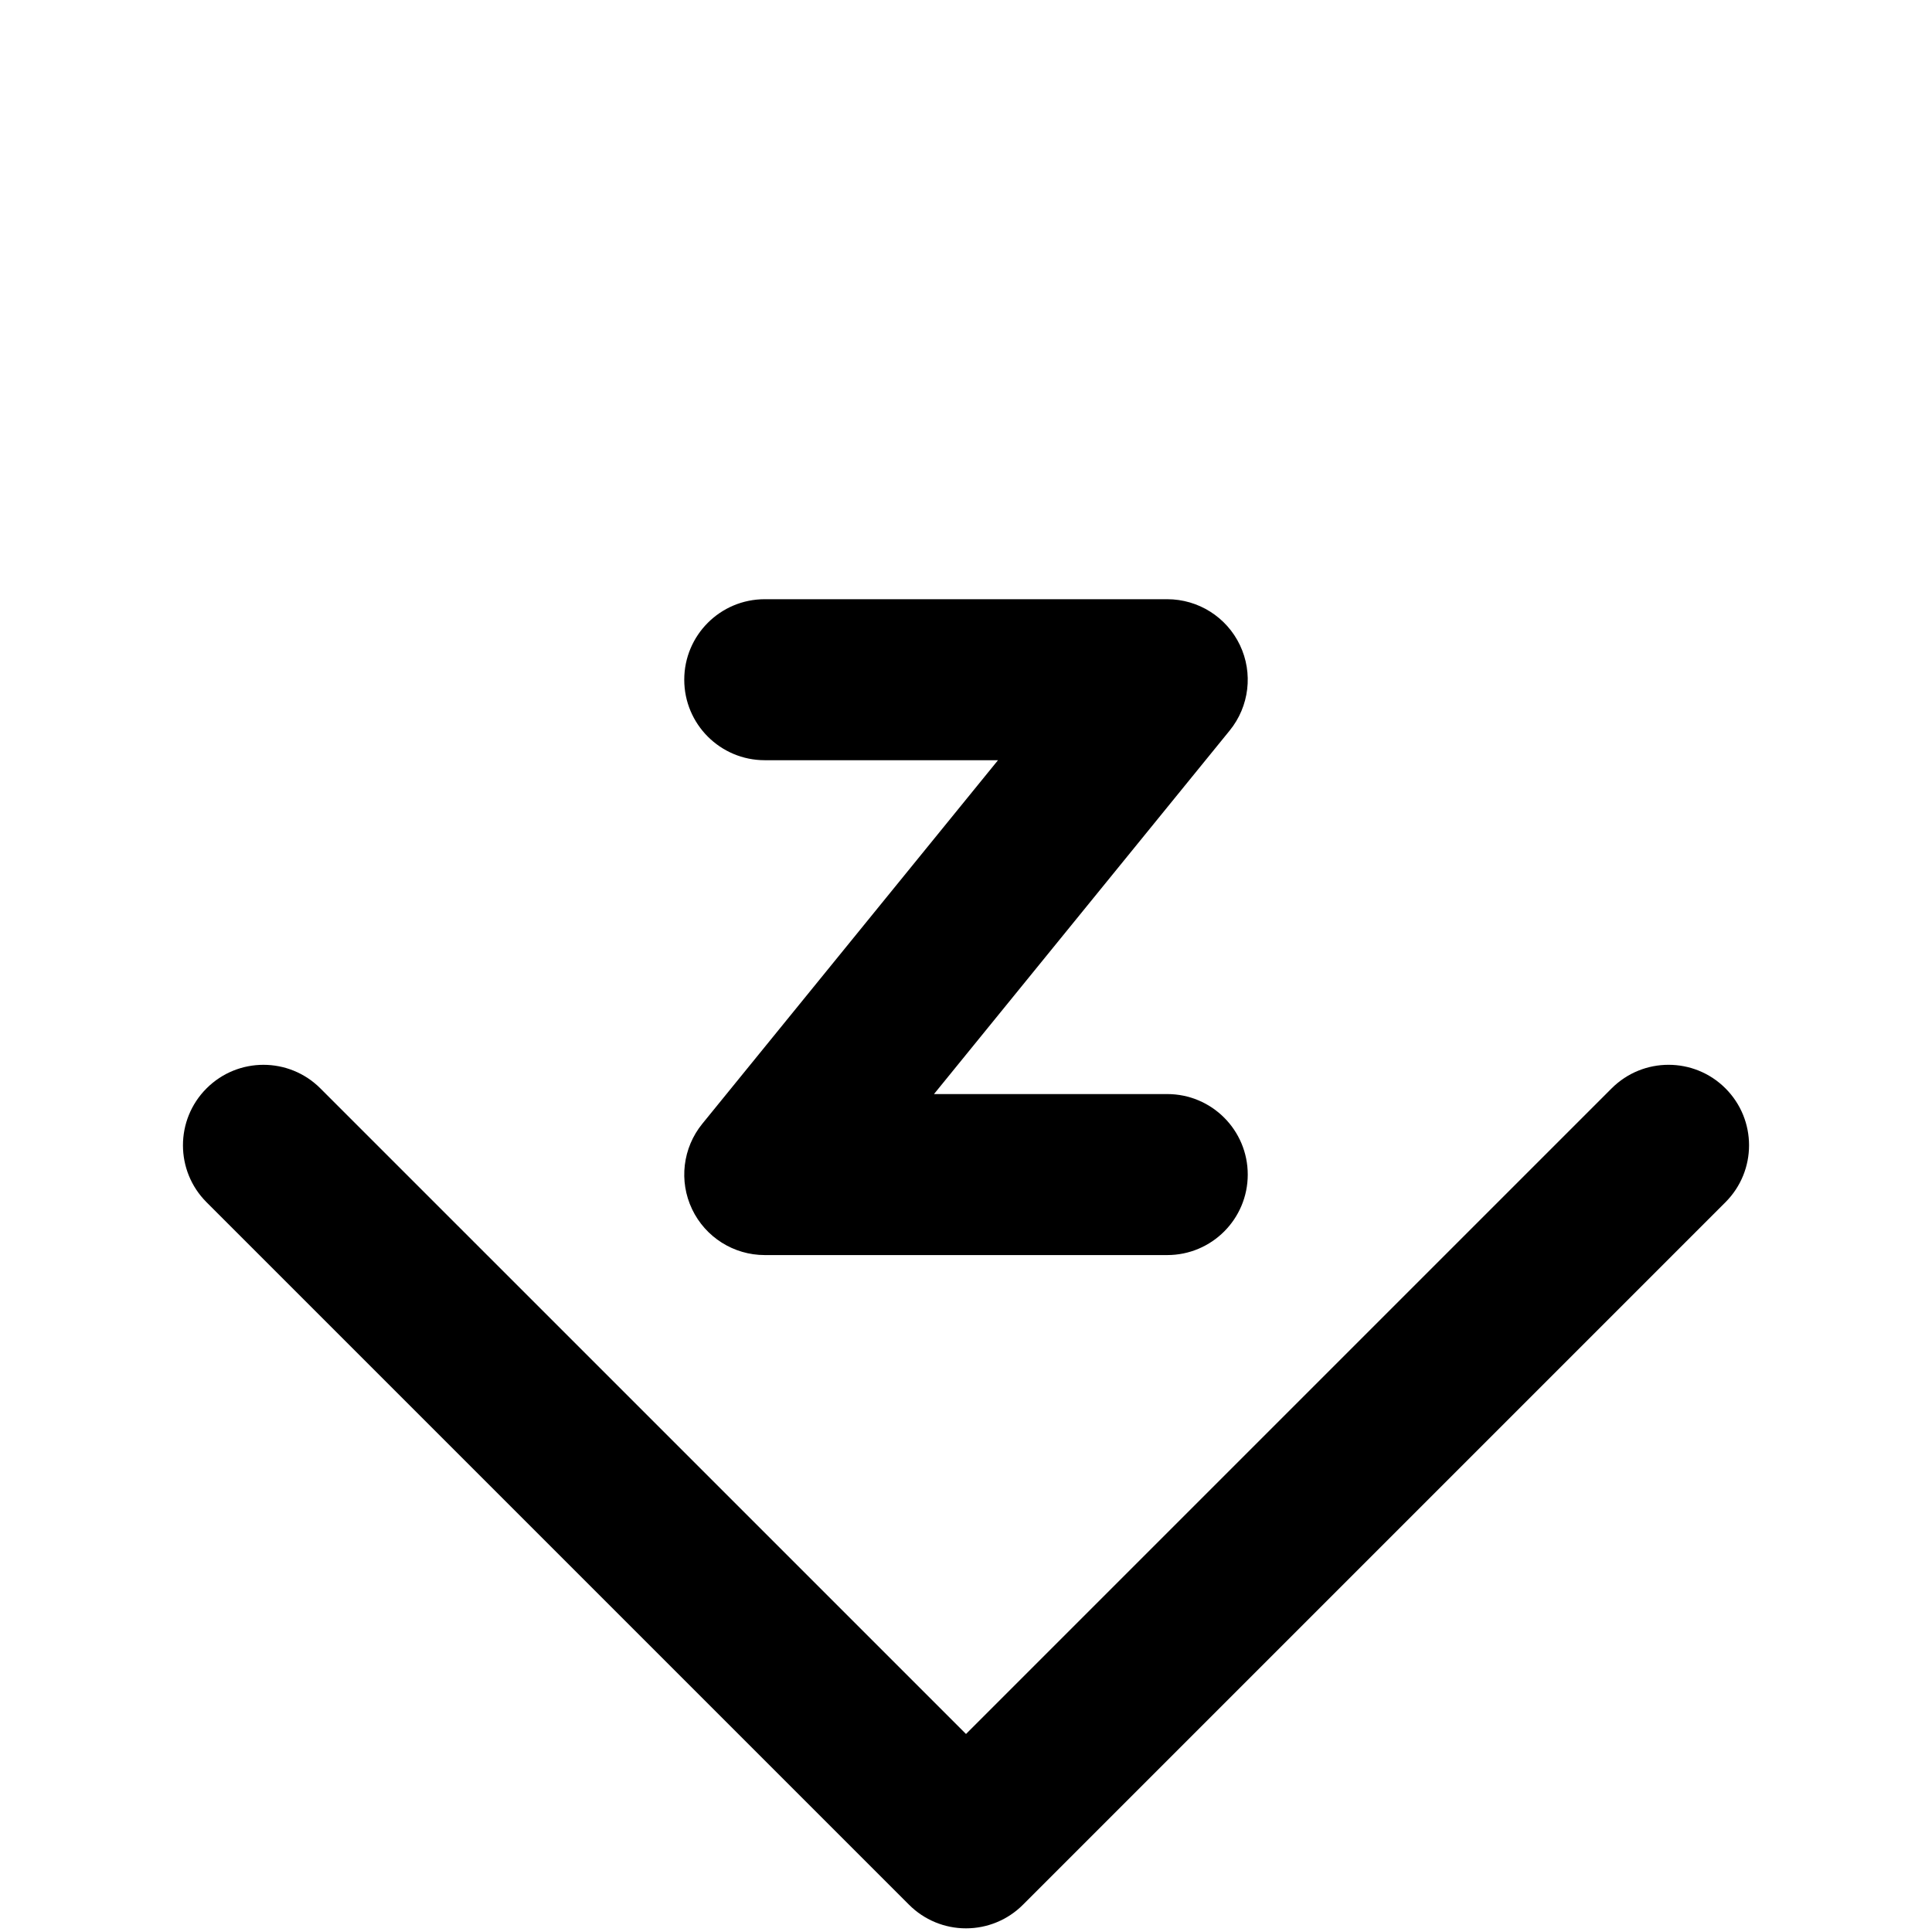
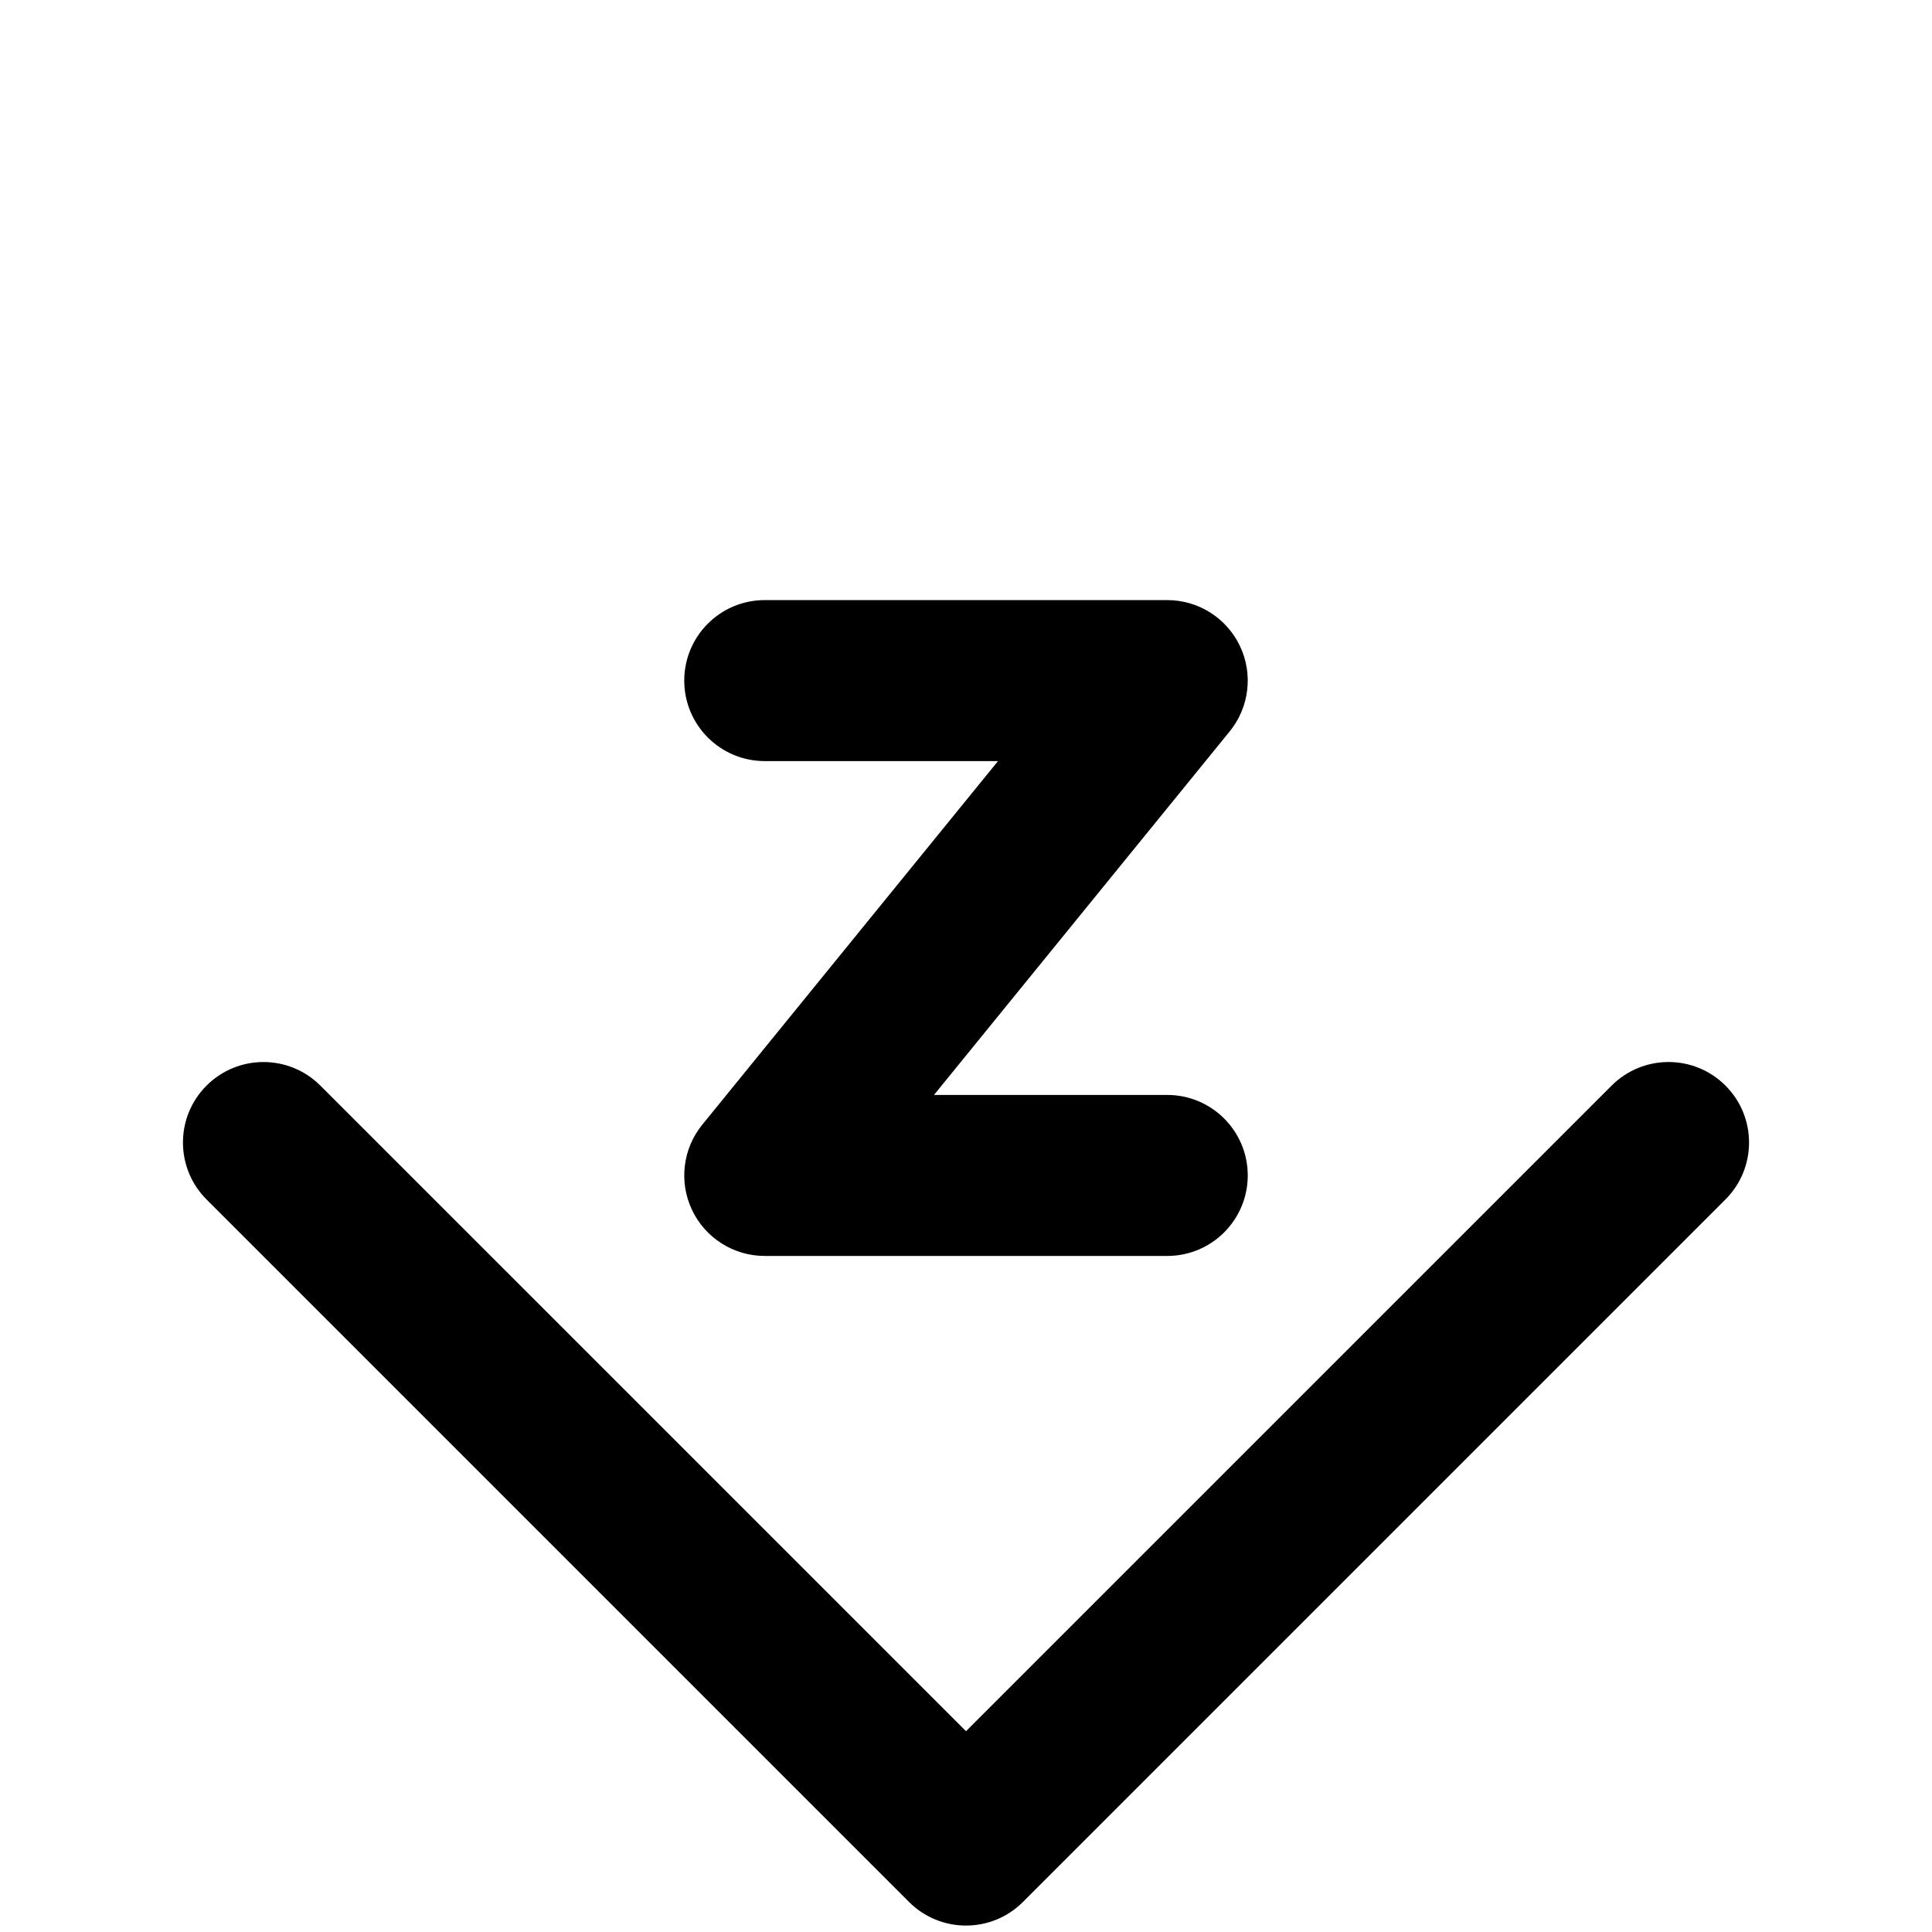
<svg xmlns="http://www.w3.org/2000/svg" viewBox="0 0 264 264">
-   <path d="m124.222 260.28-96-96a11 11 0 0 1 0-15.556 11 11 0 0 1 15.556 0L132 236.943l88.223-88.221a11 11 0 0 1 15.556 0 11 11 0 0 1 0 15.556l-96 96A10.971 10.971 0 0 1 132 263.5a10.97 10.97 0 0 1-7.778-3.22ZM104.5 171.5a11 11 0 0 1-9.933-6.275 11 11 0 0 1 1.4-11.666l40.406-49.679H104.5a11 11 0 0 1-11-11 11 11 0 0 1 11-11h55a11 11 0 0 1 9.933 6.275 11 11 0 0 1-1.4 11.667L127.625 149.5H159.5a11 11 0 0 1 11 11 11 11 0 0 1-11 11Z" />
+   <path d="m124.222 259.9-96-96a11 11 0 0 1 0-15.556 11 11 0 0 1 15.556 0L132 236.563l88.223-88.221a11 11 0 0 1 15.556 0 11 11 0 0 1 0 15.556l-96 96A10.971 10.971 0 0 1 132 263.12a10.97 10.97 0 0 1-7.778-3.22ZM104.5 171.62a11 11 0 0 1-9.933-6.275 11 11 0 0 1 1.4-11.666L136.373 104H104.5a11 11 0 0 1-11-11 11 11 0 0 1 11-11h55a11 11 0 0 1 9.933 6.275 11 11 0 0 1-1.4 11.667l-40.408 49.678H159.5a11 11 0 0 1 11 11 11 11 0 0 1-11 11Z" />
</svg>
